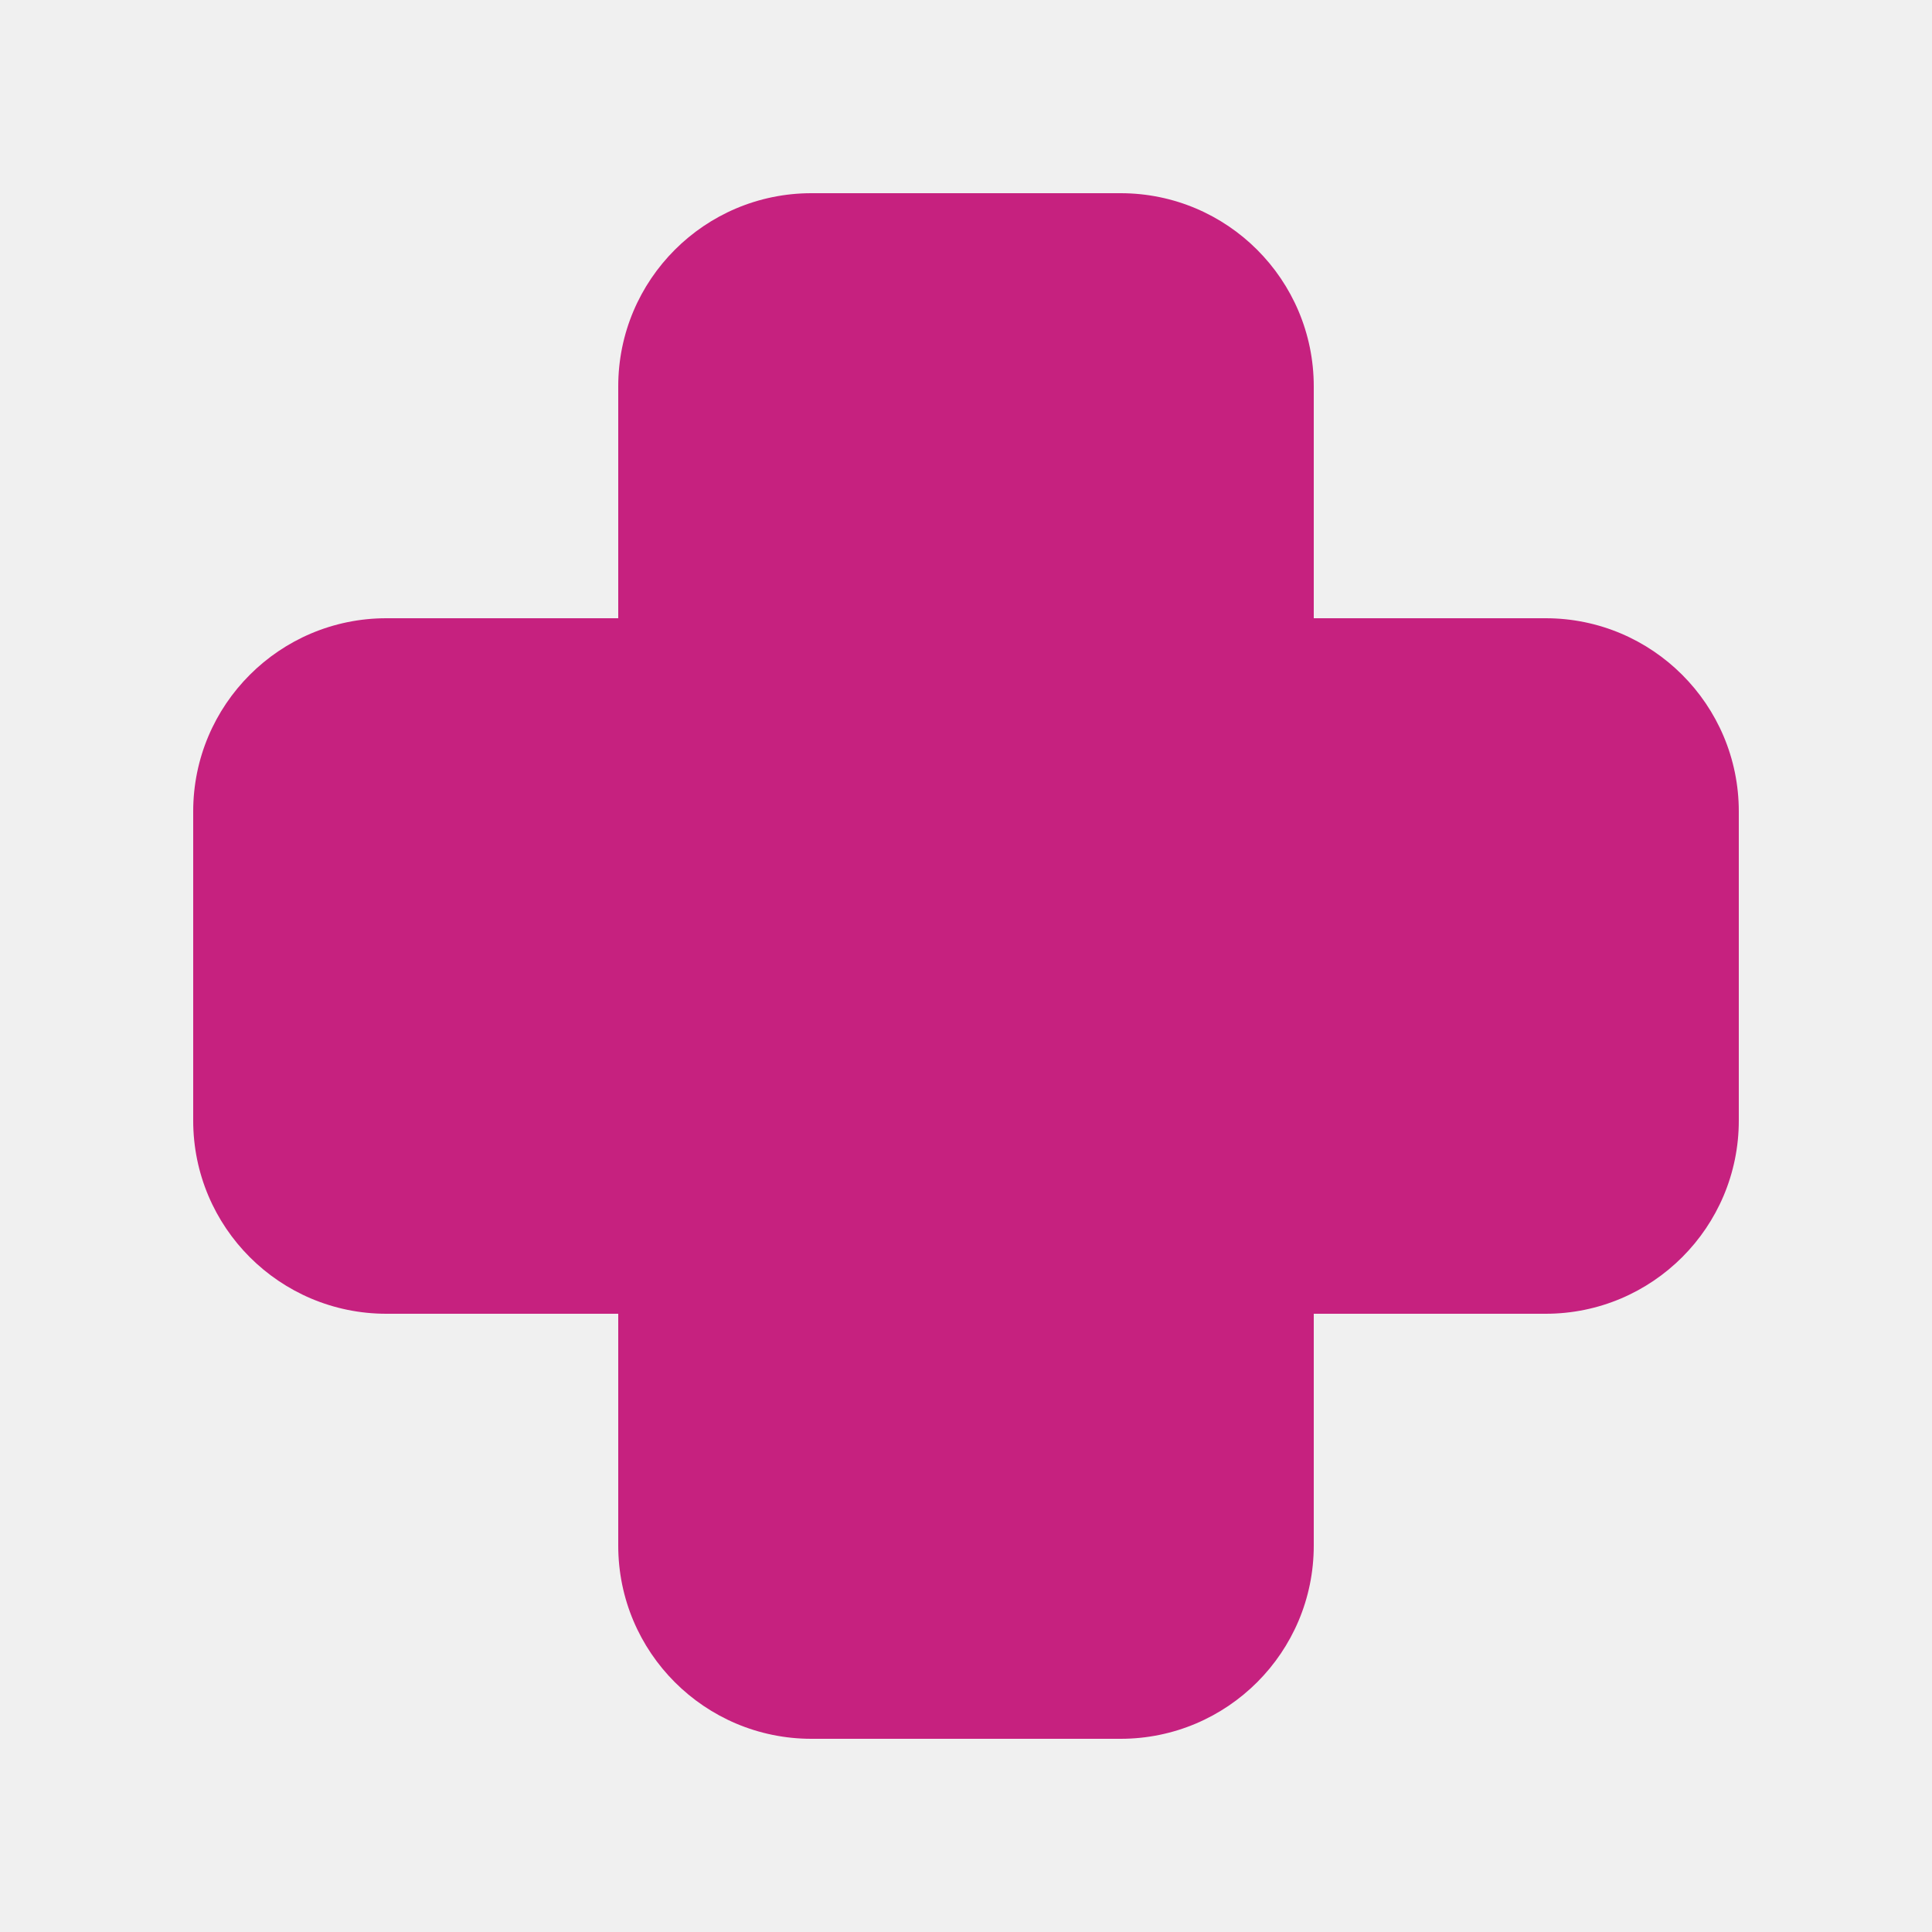
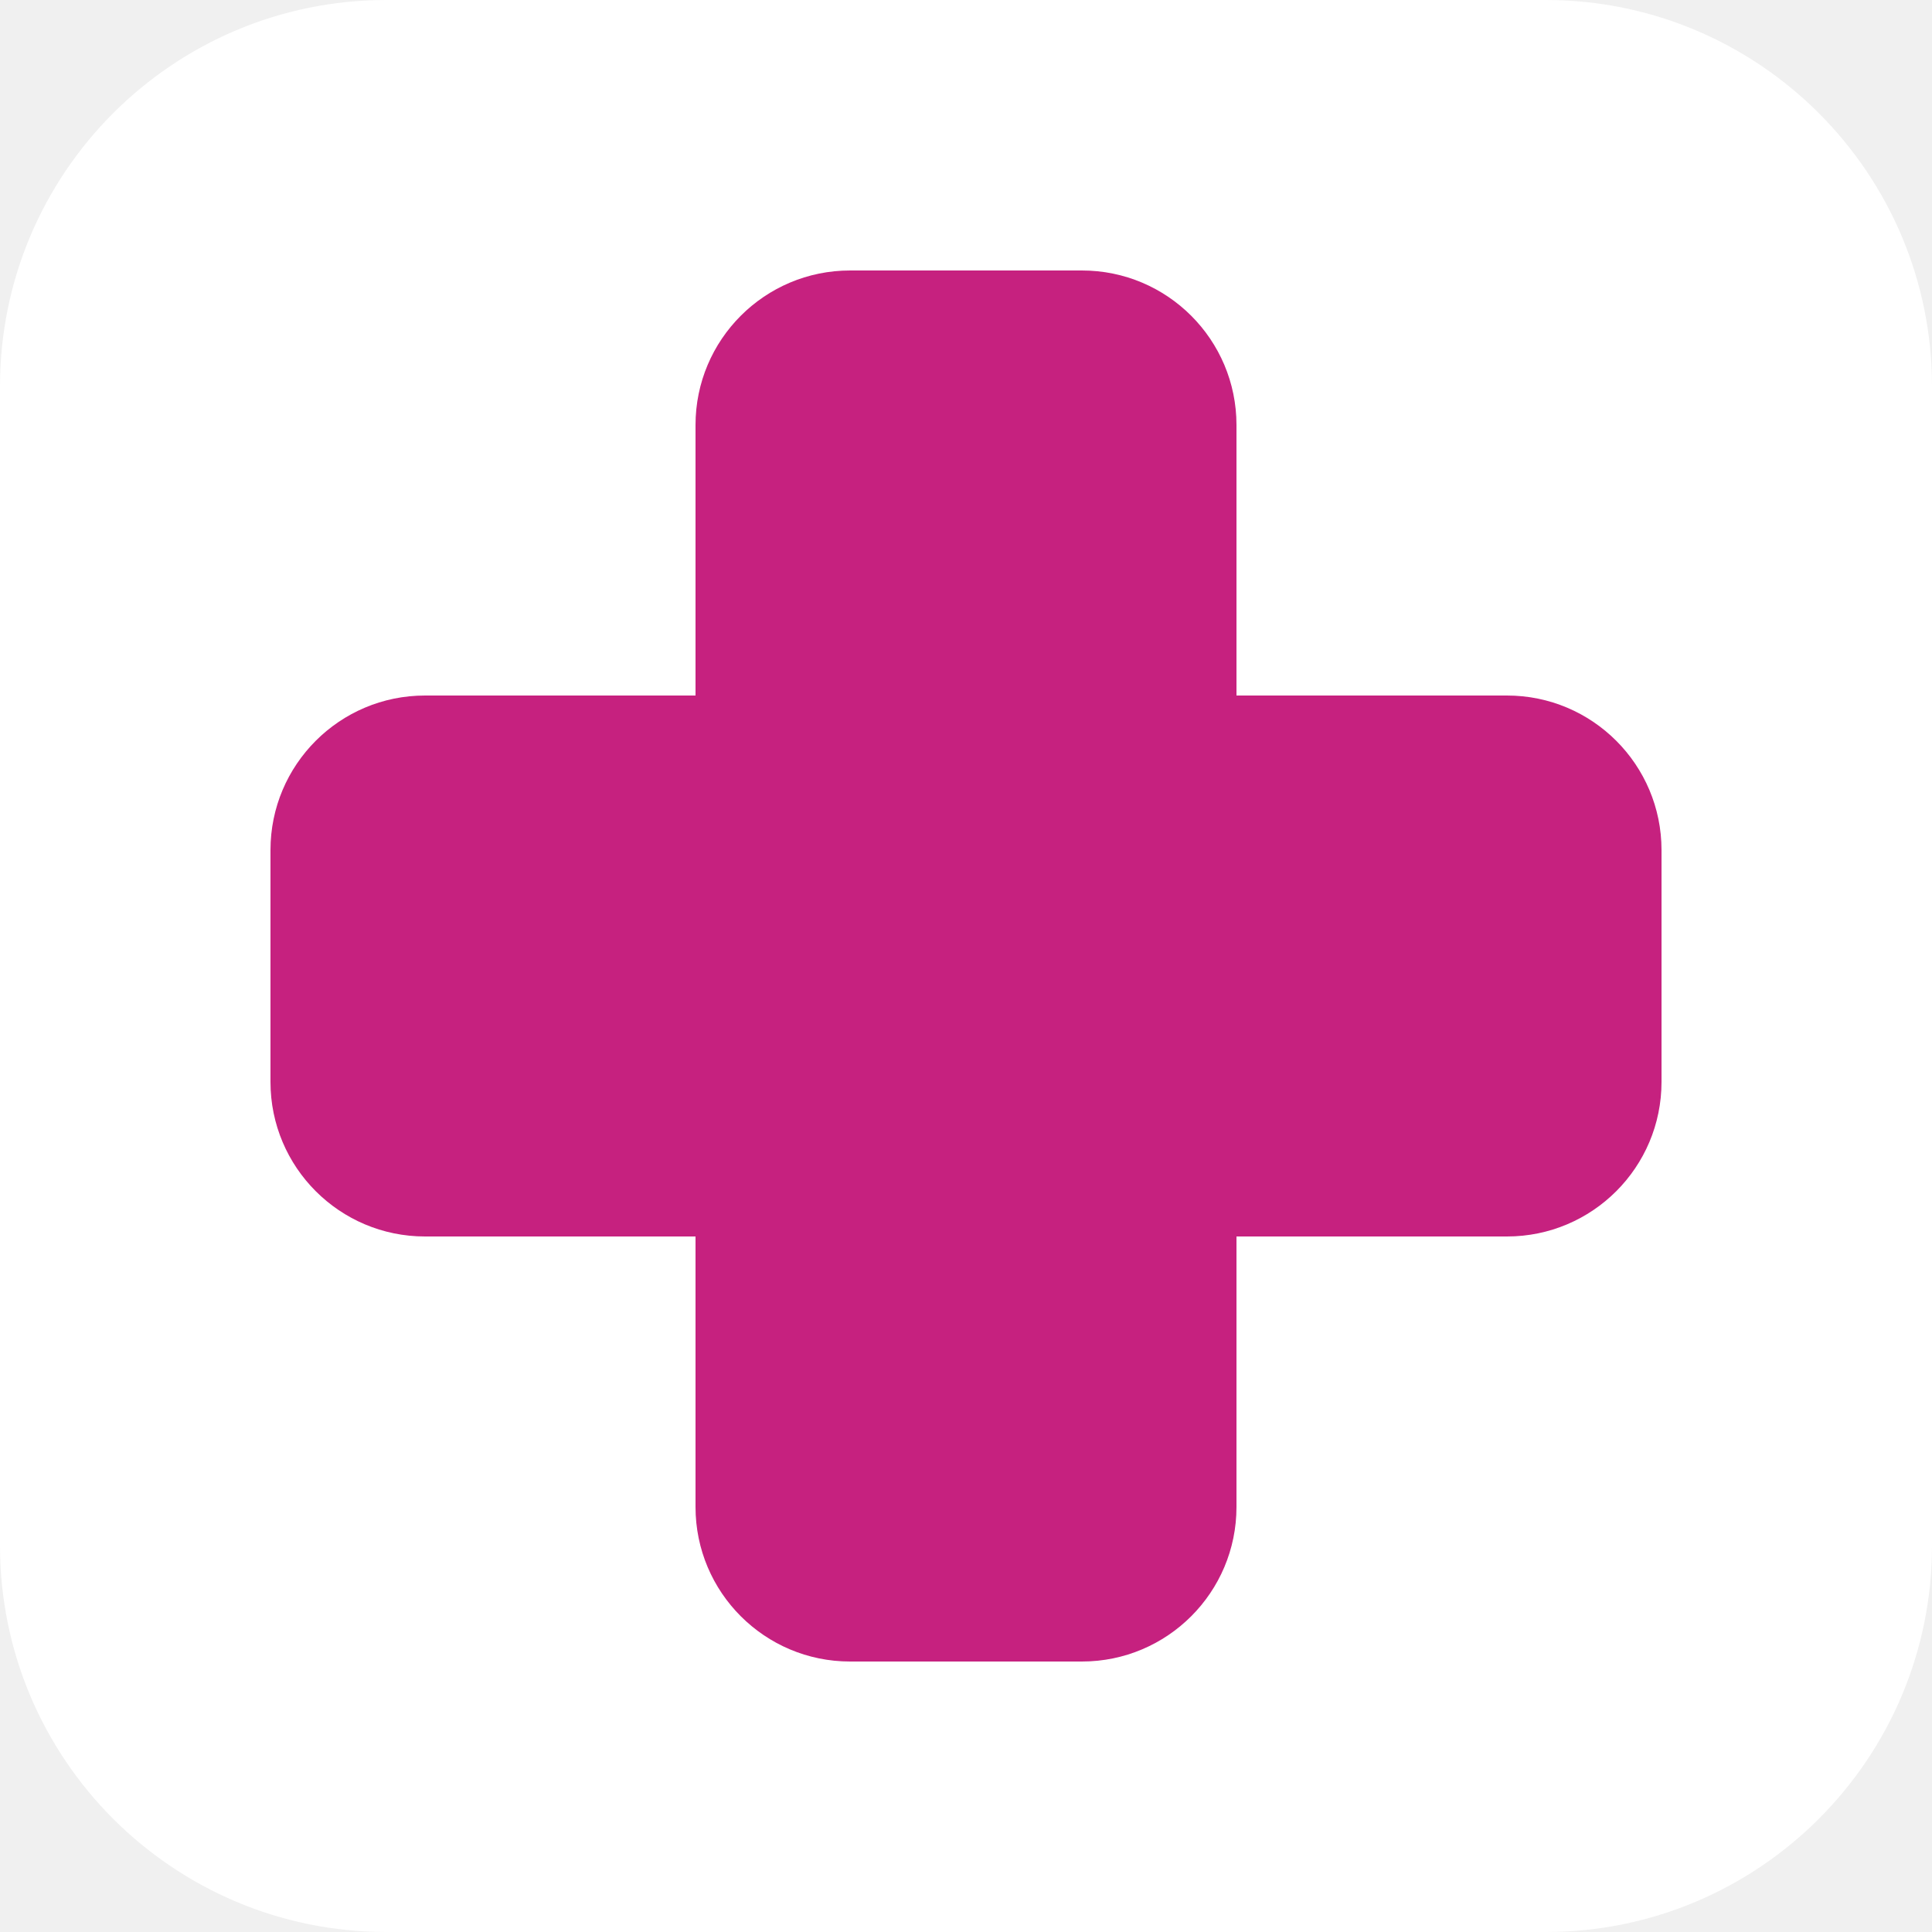
<svg xmlns="http://www.w3.org/2000/svg" viewBox="0 0 100 100">
-   <rect x="10" y="32" width="80" height="36" rx="10" fill="#c6217f" />
-   <rect x="32" y="10" width="36" height="80" rx="10" fill="#c6217f" />
+   <rect width="100" height="100" rx="20" fill="#ffffff" />
+   <rect x="14" y="36" width="72" height="28" rx="8" fill="#c6217f" />
+   <rect x="36" y="14" width="28" height="72" rx="8" fill="#c6217f" />
</svg>
